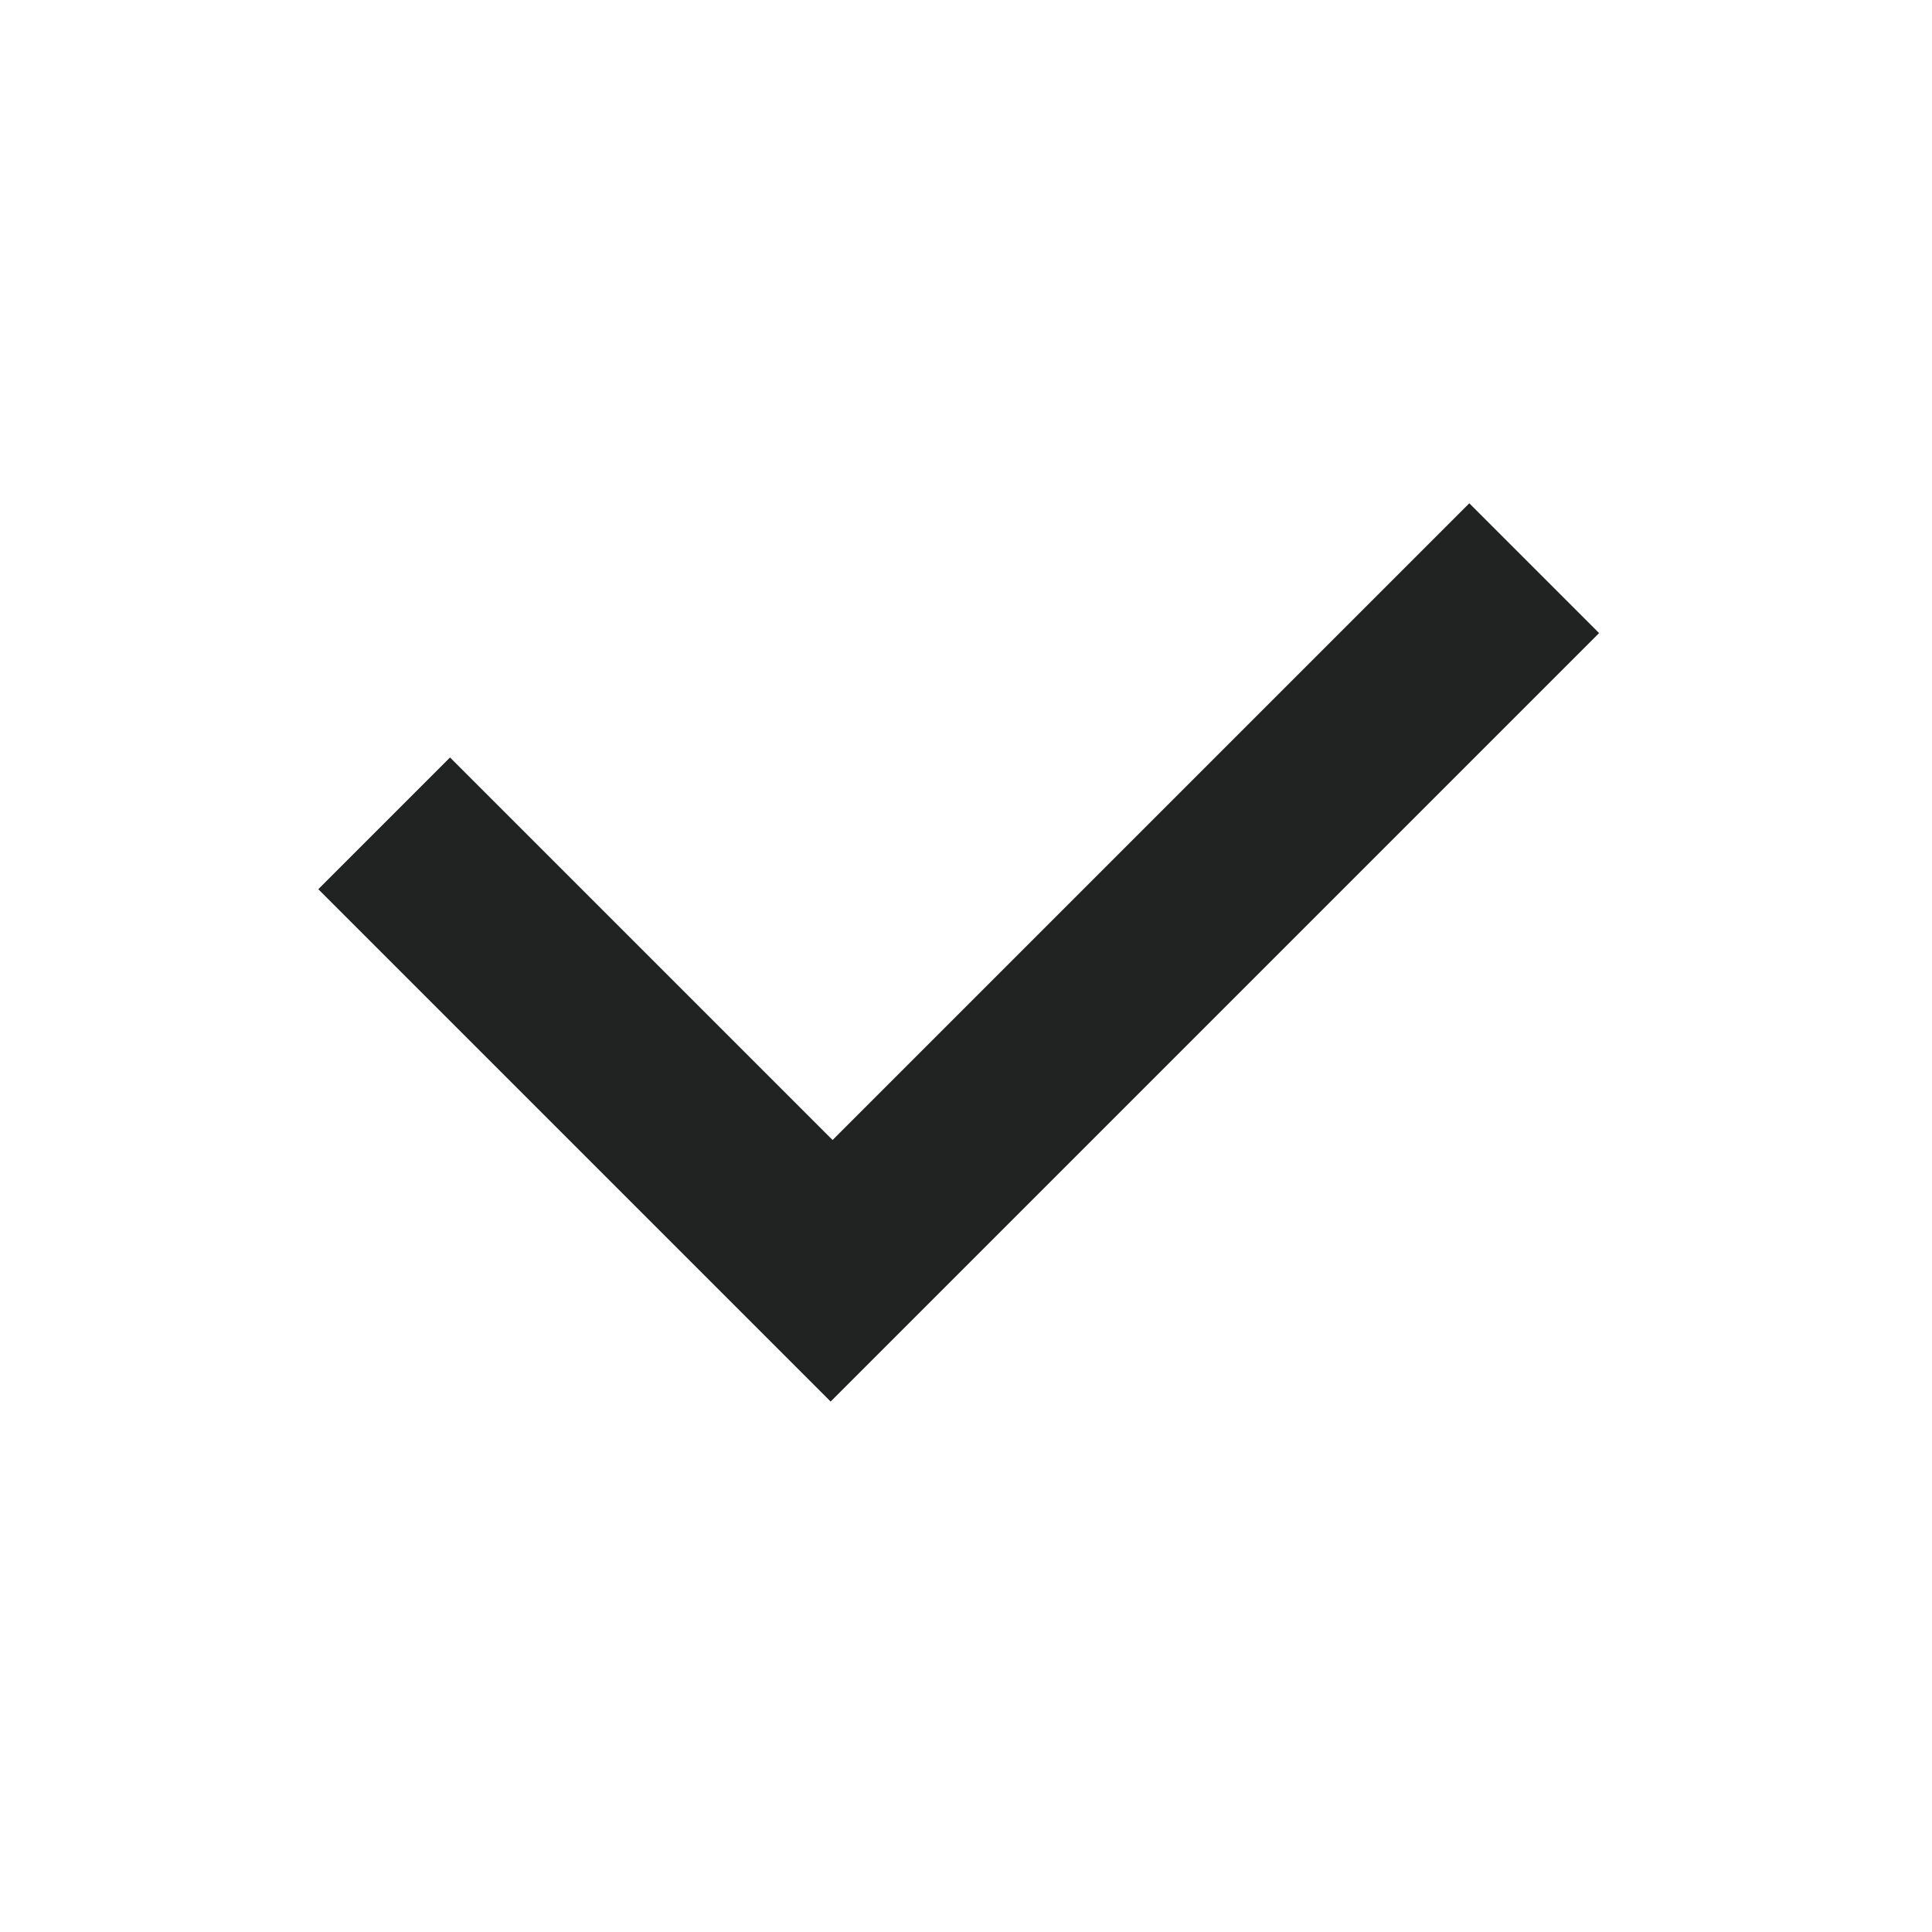
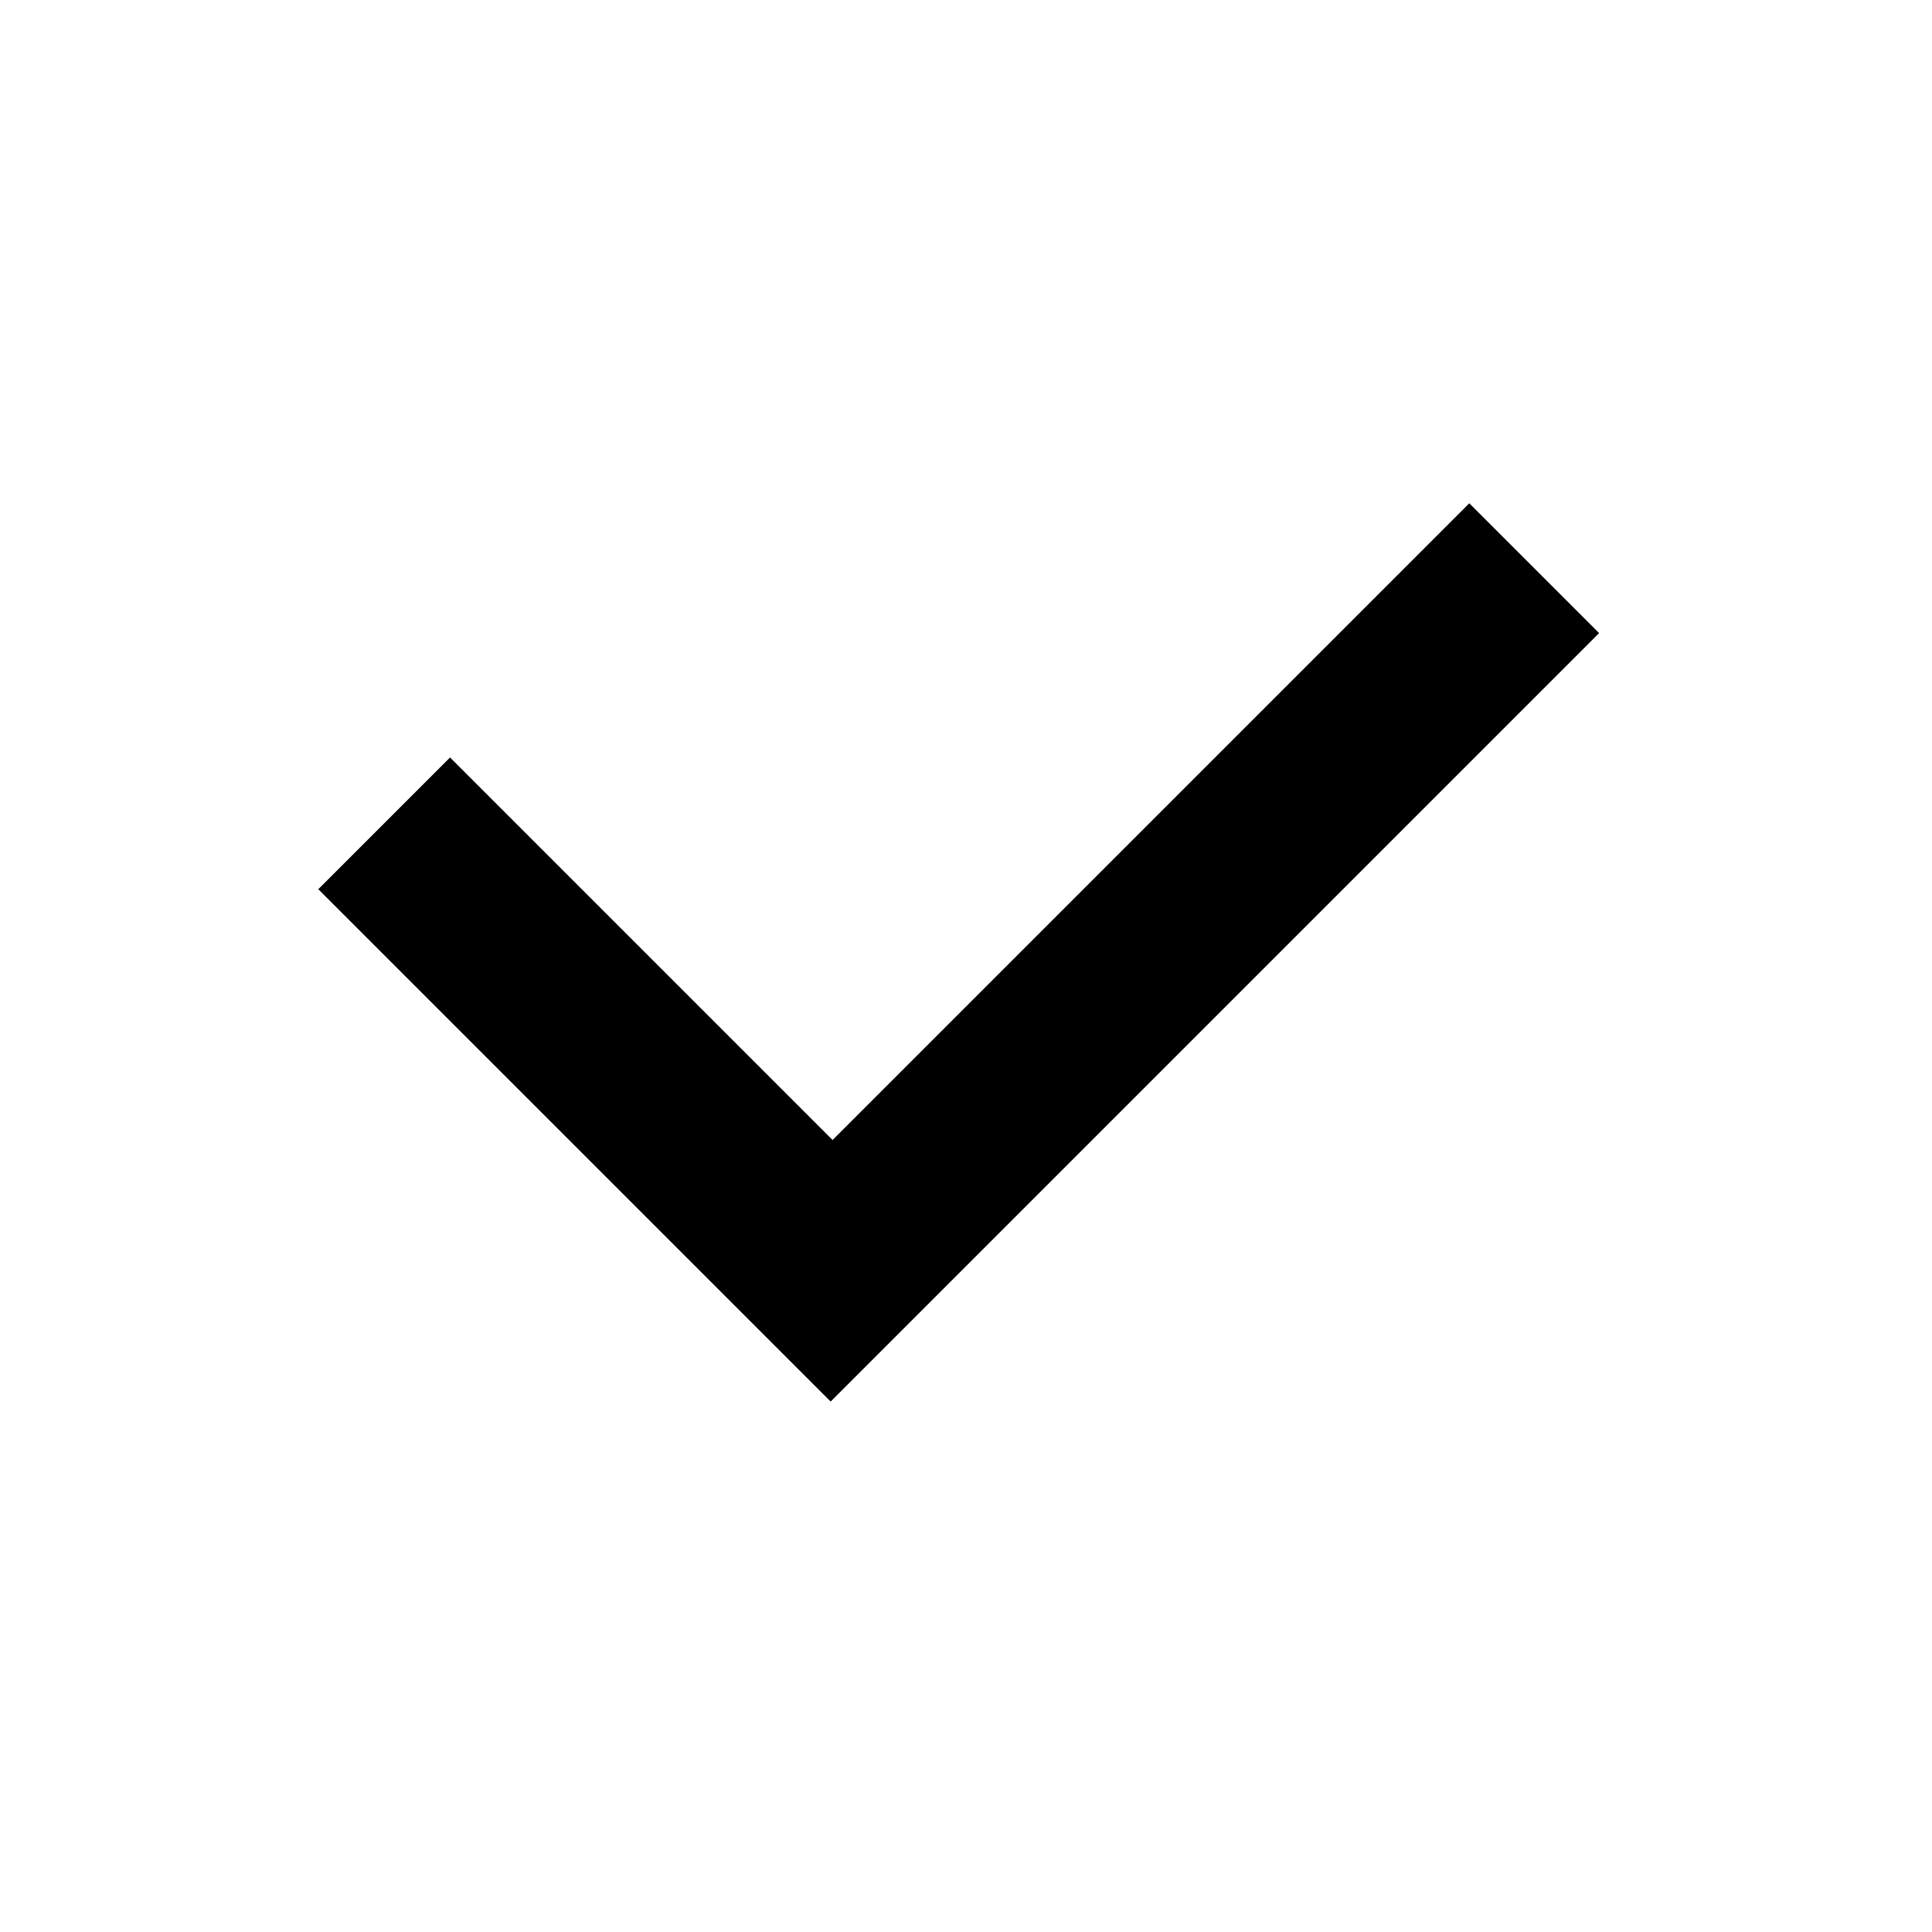
<svg xmlns="http://www.w3.org/2000/svg" width="16" height="16" viewBox="0 0 16 16" fill="none">
-   <path fill-rule="evenodd" clip-rule="evenodd" d="M6.895 9.441L12.168 4.168L13.243 5.243L6.879 11.607L2.636 7.364L3.727 6.273L6.895 9.441Z" fill="#212322" />
+   <path fill-rule="evenodd" clip-rule="evenodd" d="M6.895 9.441L12.168 4.168L13.243 5.243L6.879 11.607L2.636 7.364L3.727 6.273L6.895 9.441Z" fill="currentColor" />
</svg>
